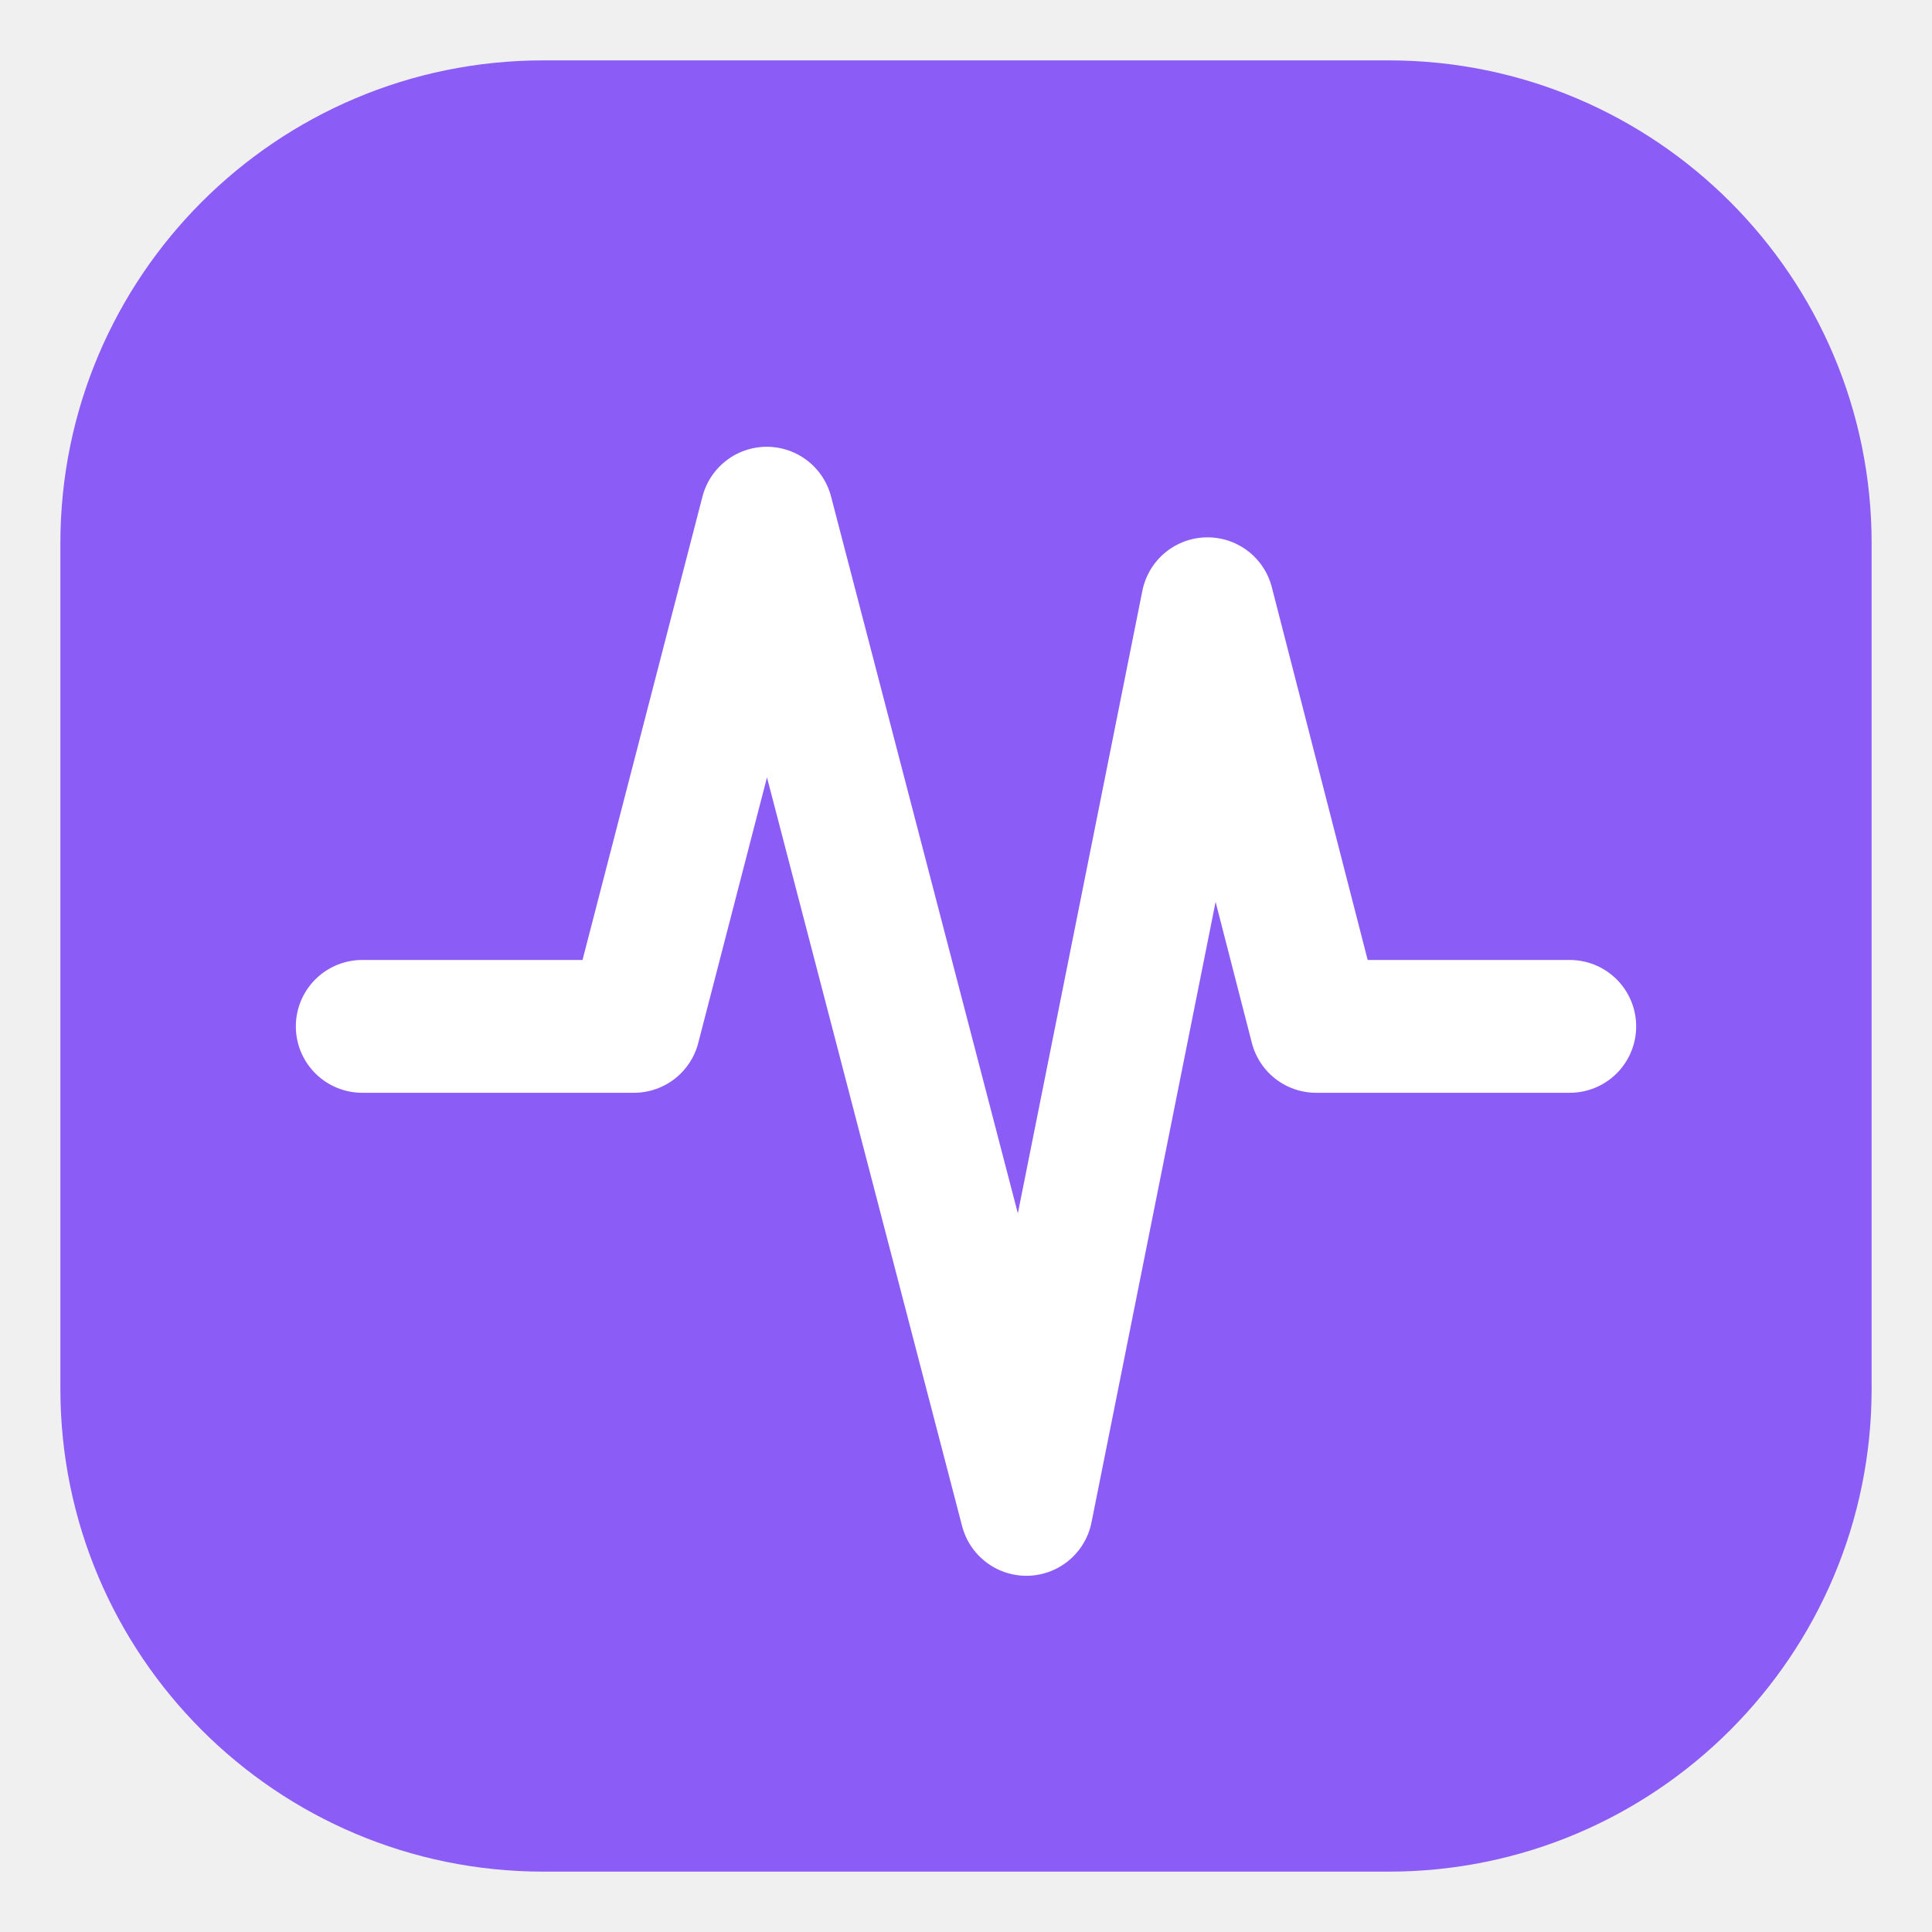
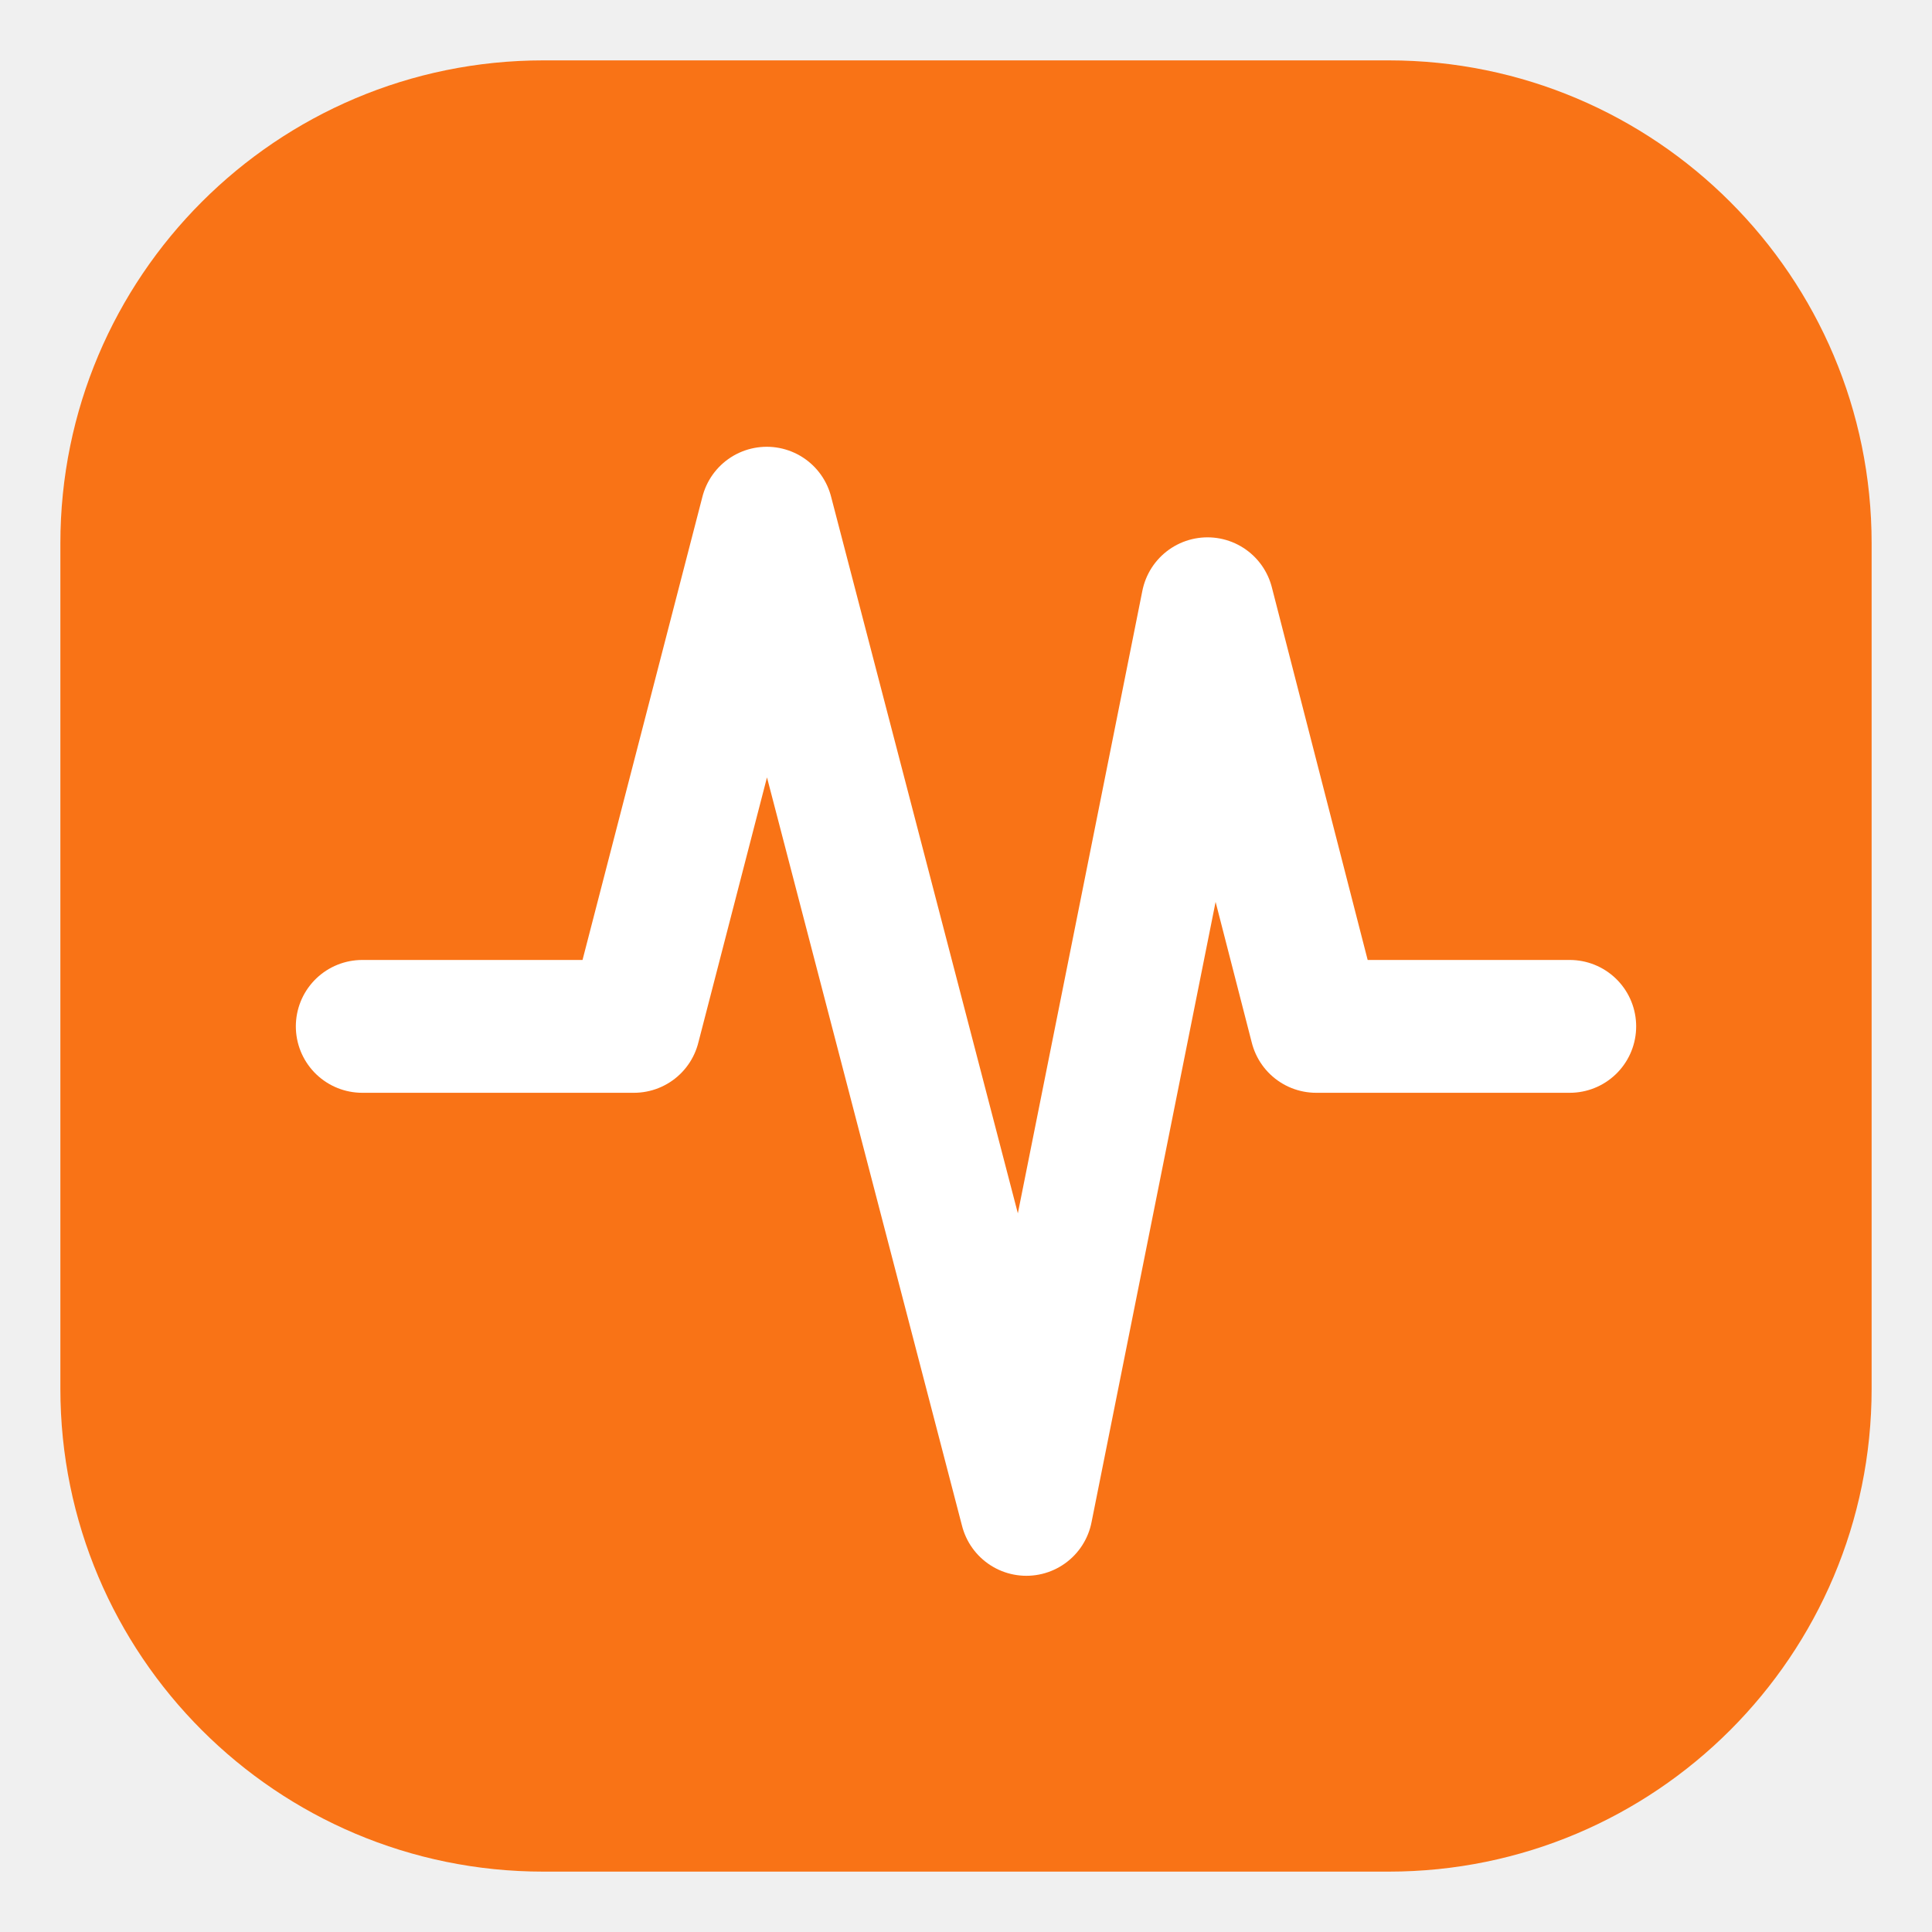
<svg xmlns="http://www.w3.org/2000/svg" width="32" height="32" viewBox="0 0 32 32">
-   <rect x="1" y="1" width="30" height="30" rx="8" fill="#8b5cf6" />
+   <rect x="1" y="1" width="30" height="30" rx="8" fill="#f97316" />
  <path d="M6 17h4.5l2.2-8.5L17 25l3-15 1.8 7h4.2" fill="none" stroke="#ffffff" stroke-width="2.2" stroke-linecap="round" stroke-linejoin="round" />
</svg>
